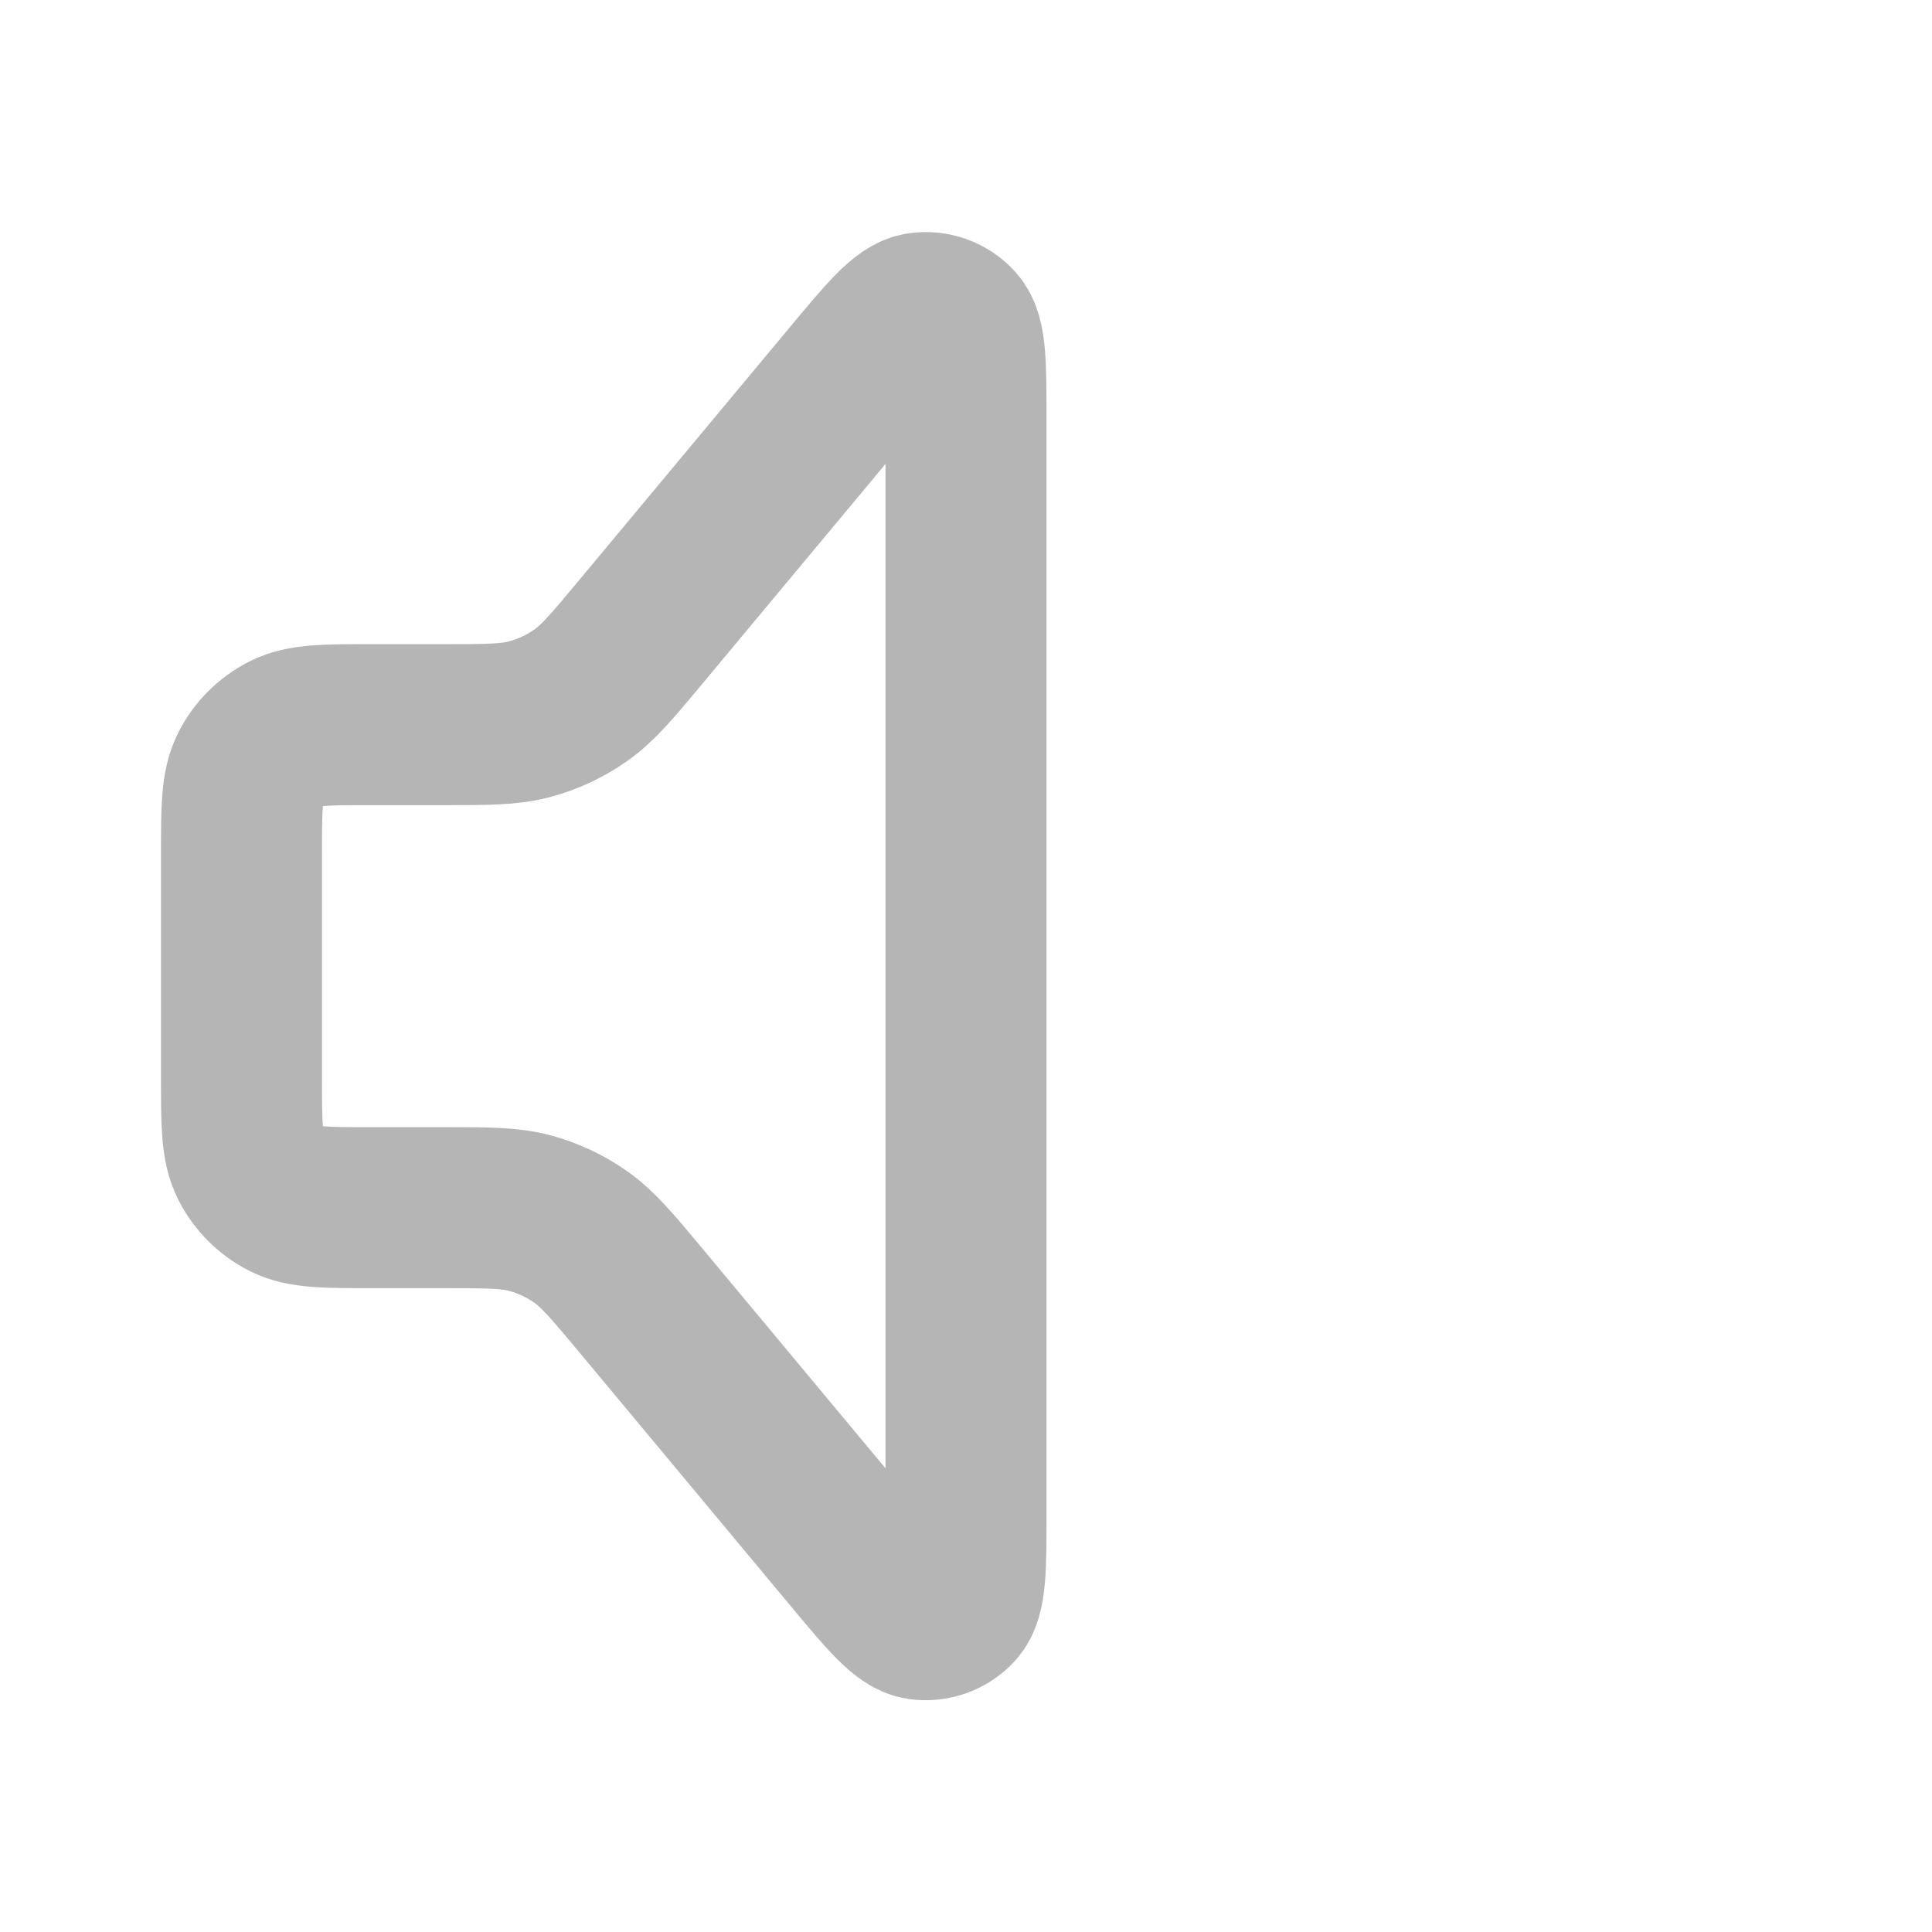
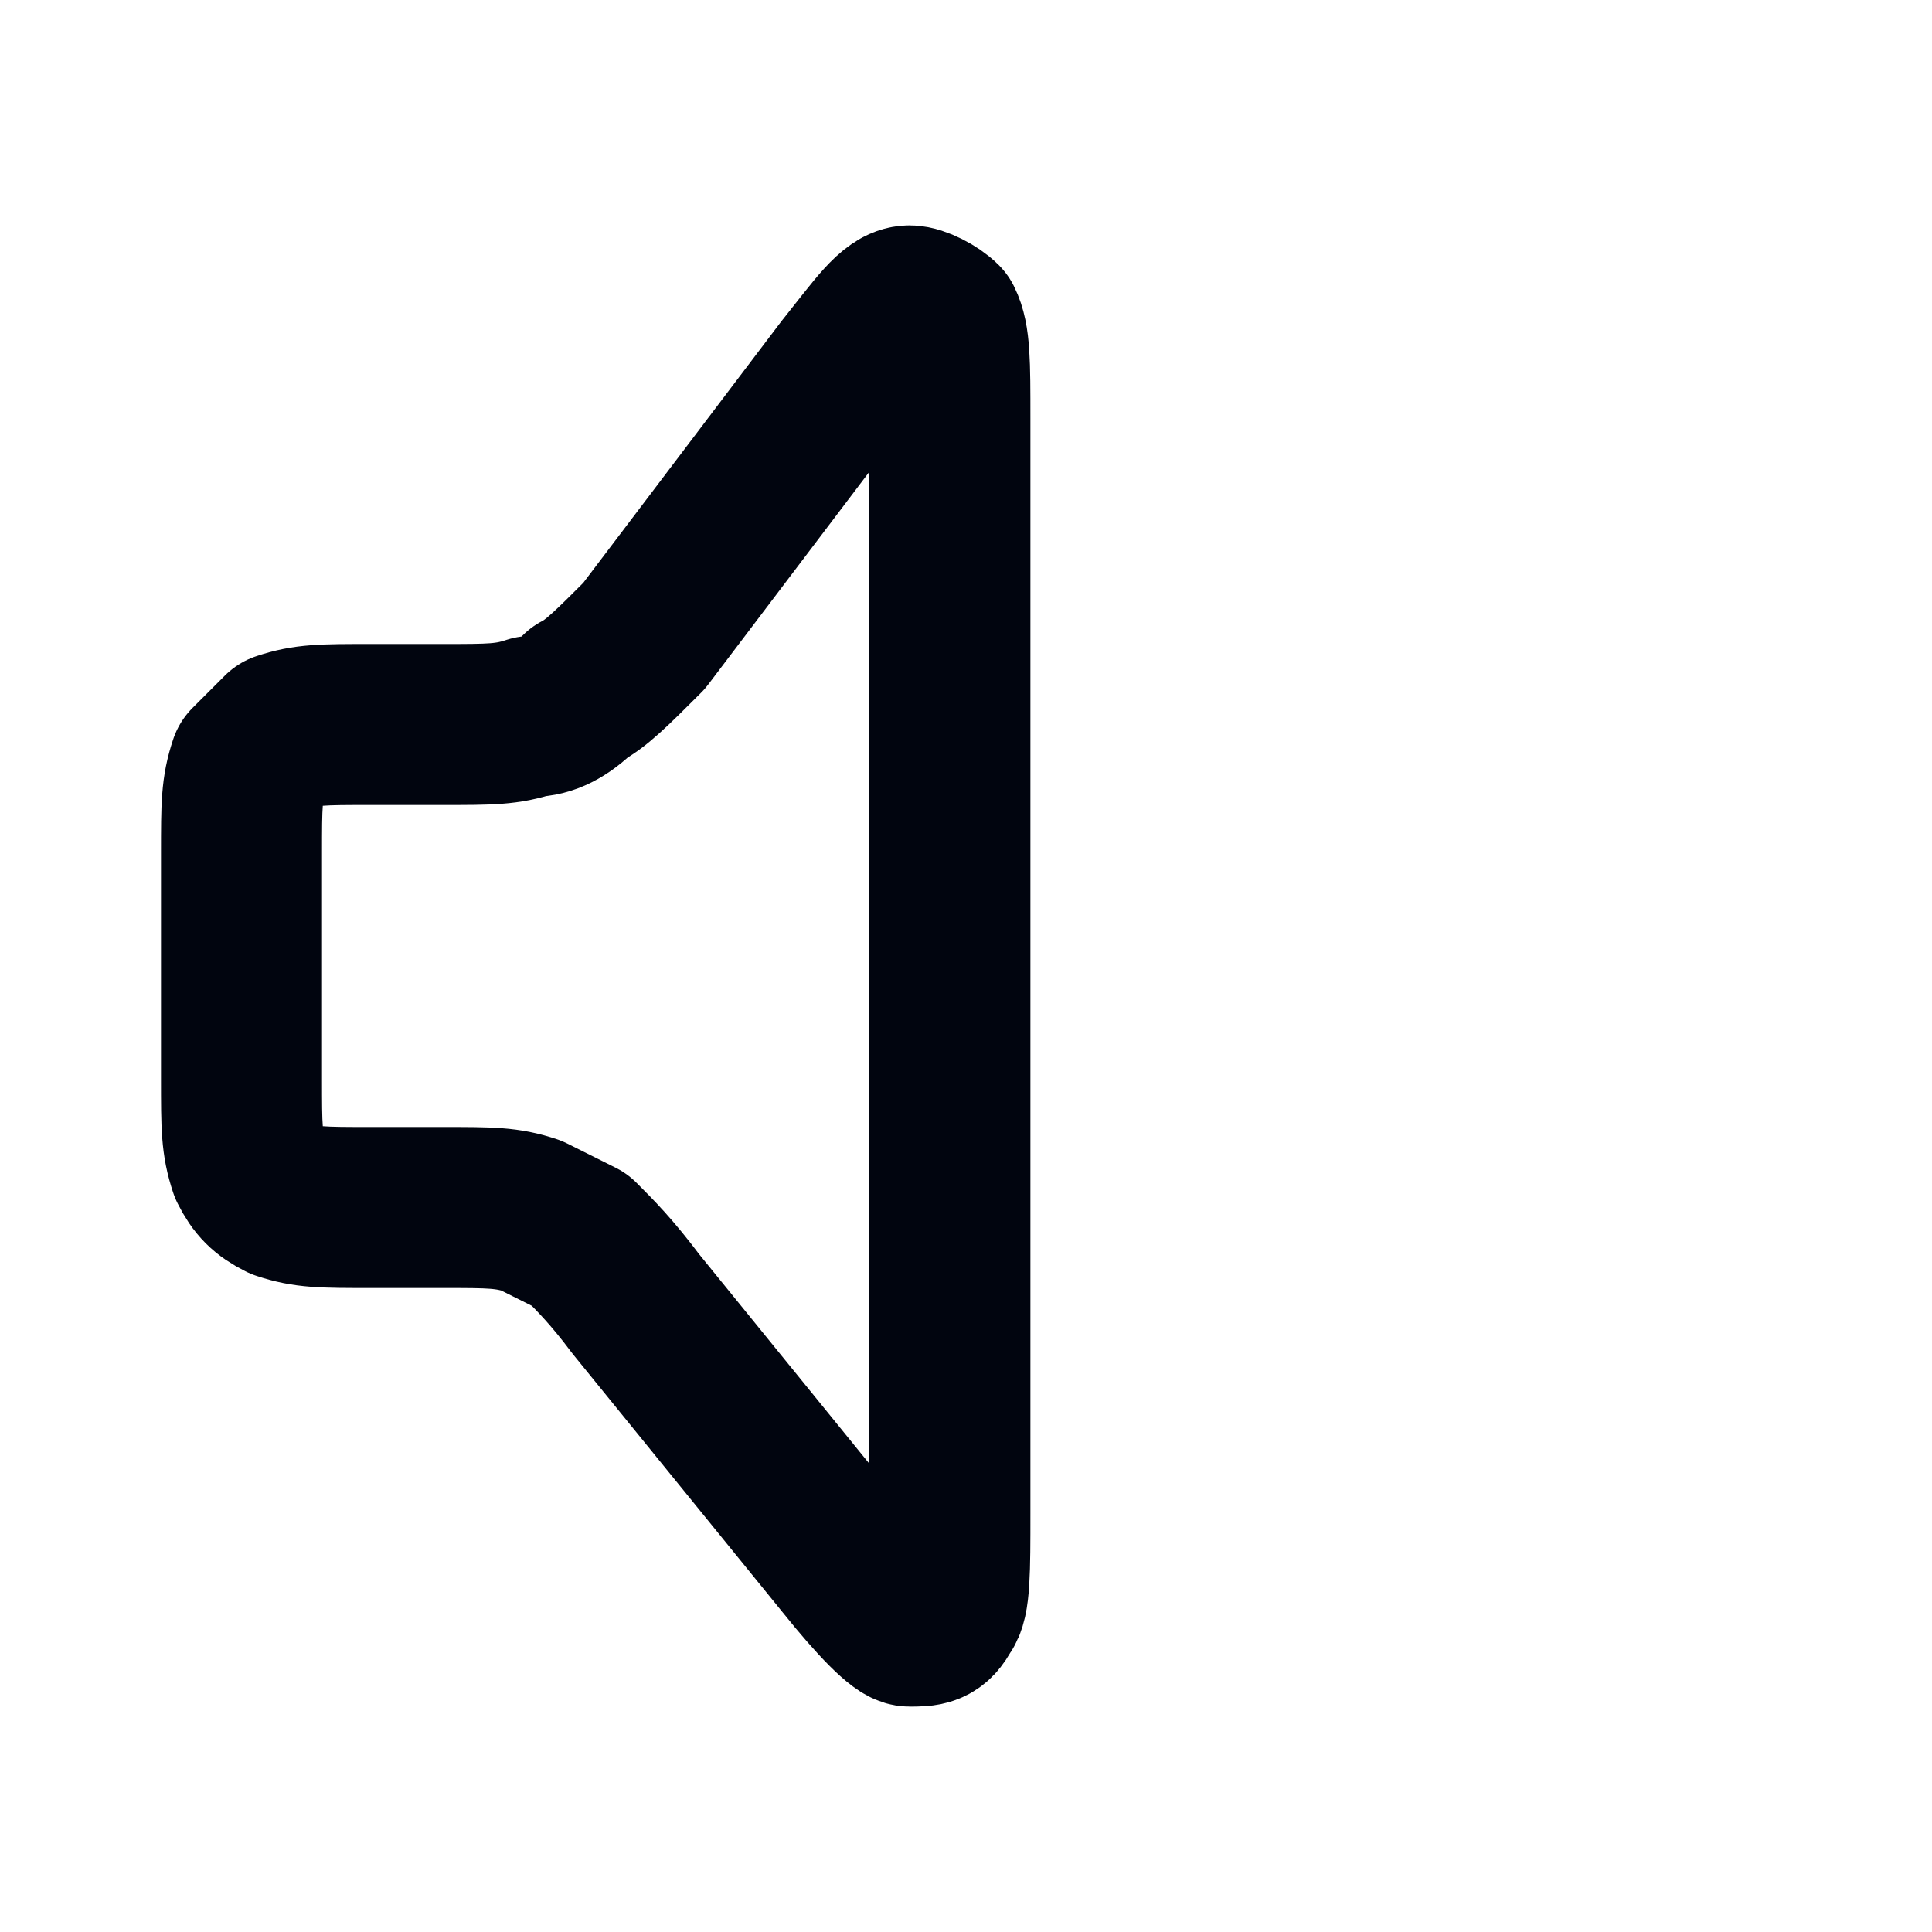
- <svg xmlns="http://www.w3.org/2000/svg" width="24" height="24" viewBox="0 0 24 24" fill="none">
-   <path d="M5.501 9.002H4.6C4.04 9.002 3.76 9.002 3.546 9.111C3.358 9.207 3.205 9.36 3.109 9.548C3 9.762 3 10.042 3 10.602V13.402C3 13.962 3 14.242 3.109 14.456C3.205 14.644 3.358 14.797 3.546 14.893C3.76 15.002 4.04 15.002 4.6 15.002H5.501C6.052 15.002 6.328 15.002 6.583 15.07C6.809 15.131 7.023 15.231 7.214 15.366C7.43 15.518 7.607 15.73 7.96 16.153L10.585 19.304C11.021 19.827 11.239 20.088 11.429 20.116C11.594 20.139 11.76 20.079 11.871 19.956C12 19.813 12 19.473 12 18.792V5.211C12 4.531 12 4.191 11.871 4.048C11.76 3.924 11.594 3.864 11.429 3.888C11.239 3.915 11.021 4.176 10.585 4.699L7.96 7.85C7.607 8.274 7.43 8.485 7.214 8.637C7.023 8.772 6.809 8.872 6.583 8.933C6.328 9.002 6.052 9.002 5.501 9.002Z" stroke="#B5B5B5" stroke-width="2" stroke-linecap="round" stroke-linejoin="round" />
+ <svg xmlns="http://www.w3.org/2000/svg" version="1.1" id="Layer_1" x="0px" y="0px" viewBox="0 0 24 24" style="enable-background:new 0 0 24 24;" xml:space="preserve">
+   <style type="text/css">
+ 	.st0{fill:none;stroke:#01050F;stroke-width:2;stroke-linecap:round;stroke-linejoin:round;}
+ </style>
+   <path class="st0" d="M5.5,9H4.6C4,9,3.8,9,3.5,9.1C3.4,9.2,3.2,9.4,3.1,9.5C3,9.8,3,10,3,10.6v2.8c0,0.6,0,0.8,0.1,1.1  c0.1,0.2,0.2,0.3,0.4,0.4C3.8,15,4,15,4.6,15h0.9c0.6,0,0.8,0,1.1,0.1c0.2,0.1,0.4,0.2,0.6,0.3c0.2,0.2,0.4,0.4,0.7,0.8l2.6,3.2  c0.4,0.5,0.7,0.8,0.8,0.8c0.2,0,0.3,0,0.4-0.2c0.1-0.1,0.1-0.5,0.1-1.2V5.2c0-0.7,0-1-0.1-1.2c-0.1-0.1-0.3-0.2-0.4-0.2  c-0.2,0-0.4,0.3-0.8,0.8L8,7.9C7.6,8.3,7.4,8.5,7.2,8.6C7,8.8,6.8,8.9,6.6,8.9C6.3,9,6.1,9,5.5,9z" />
</svg>
